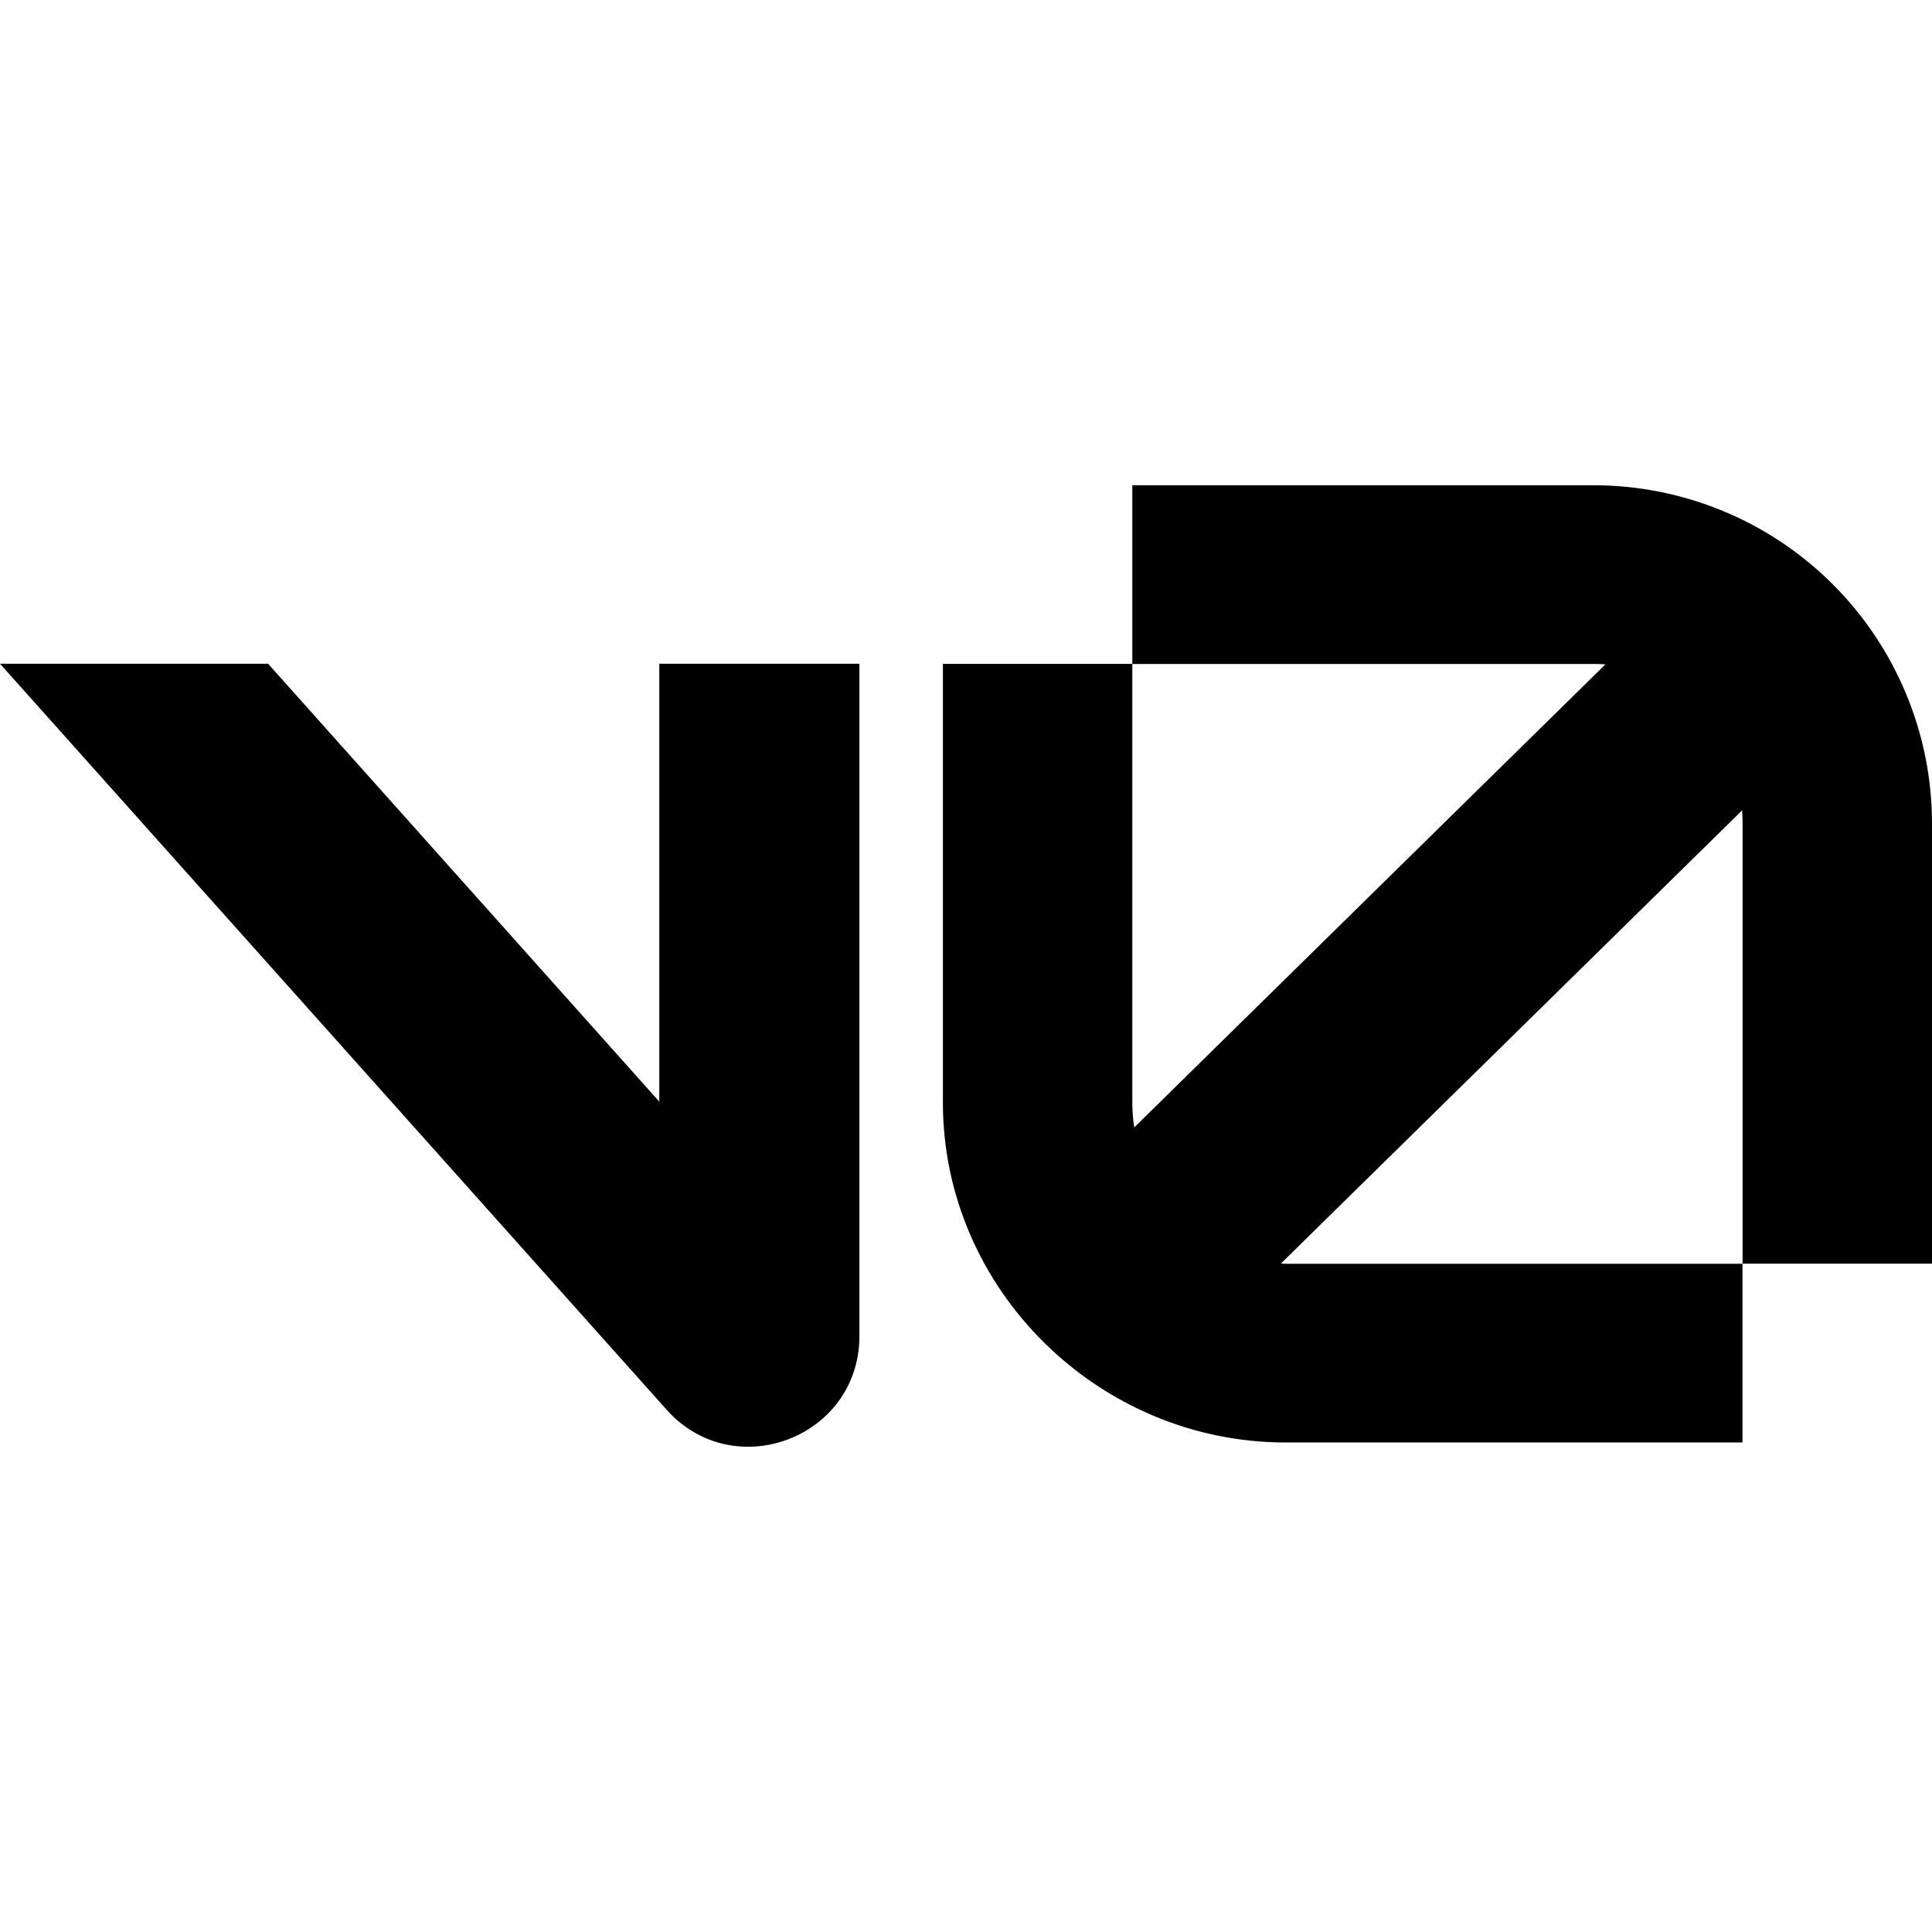
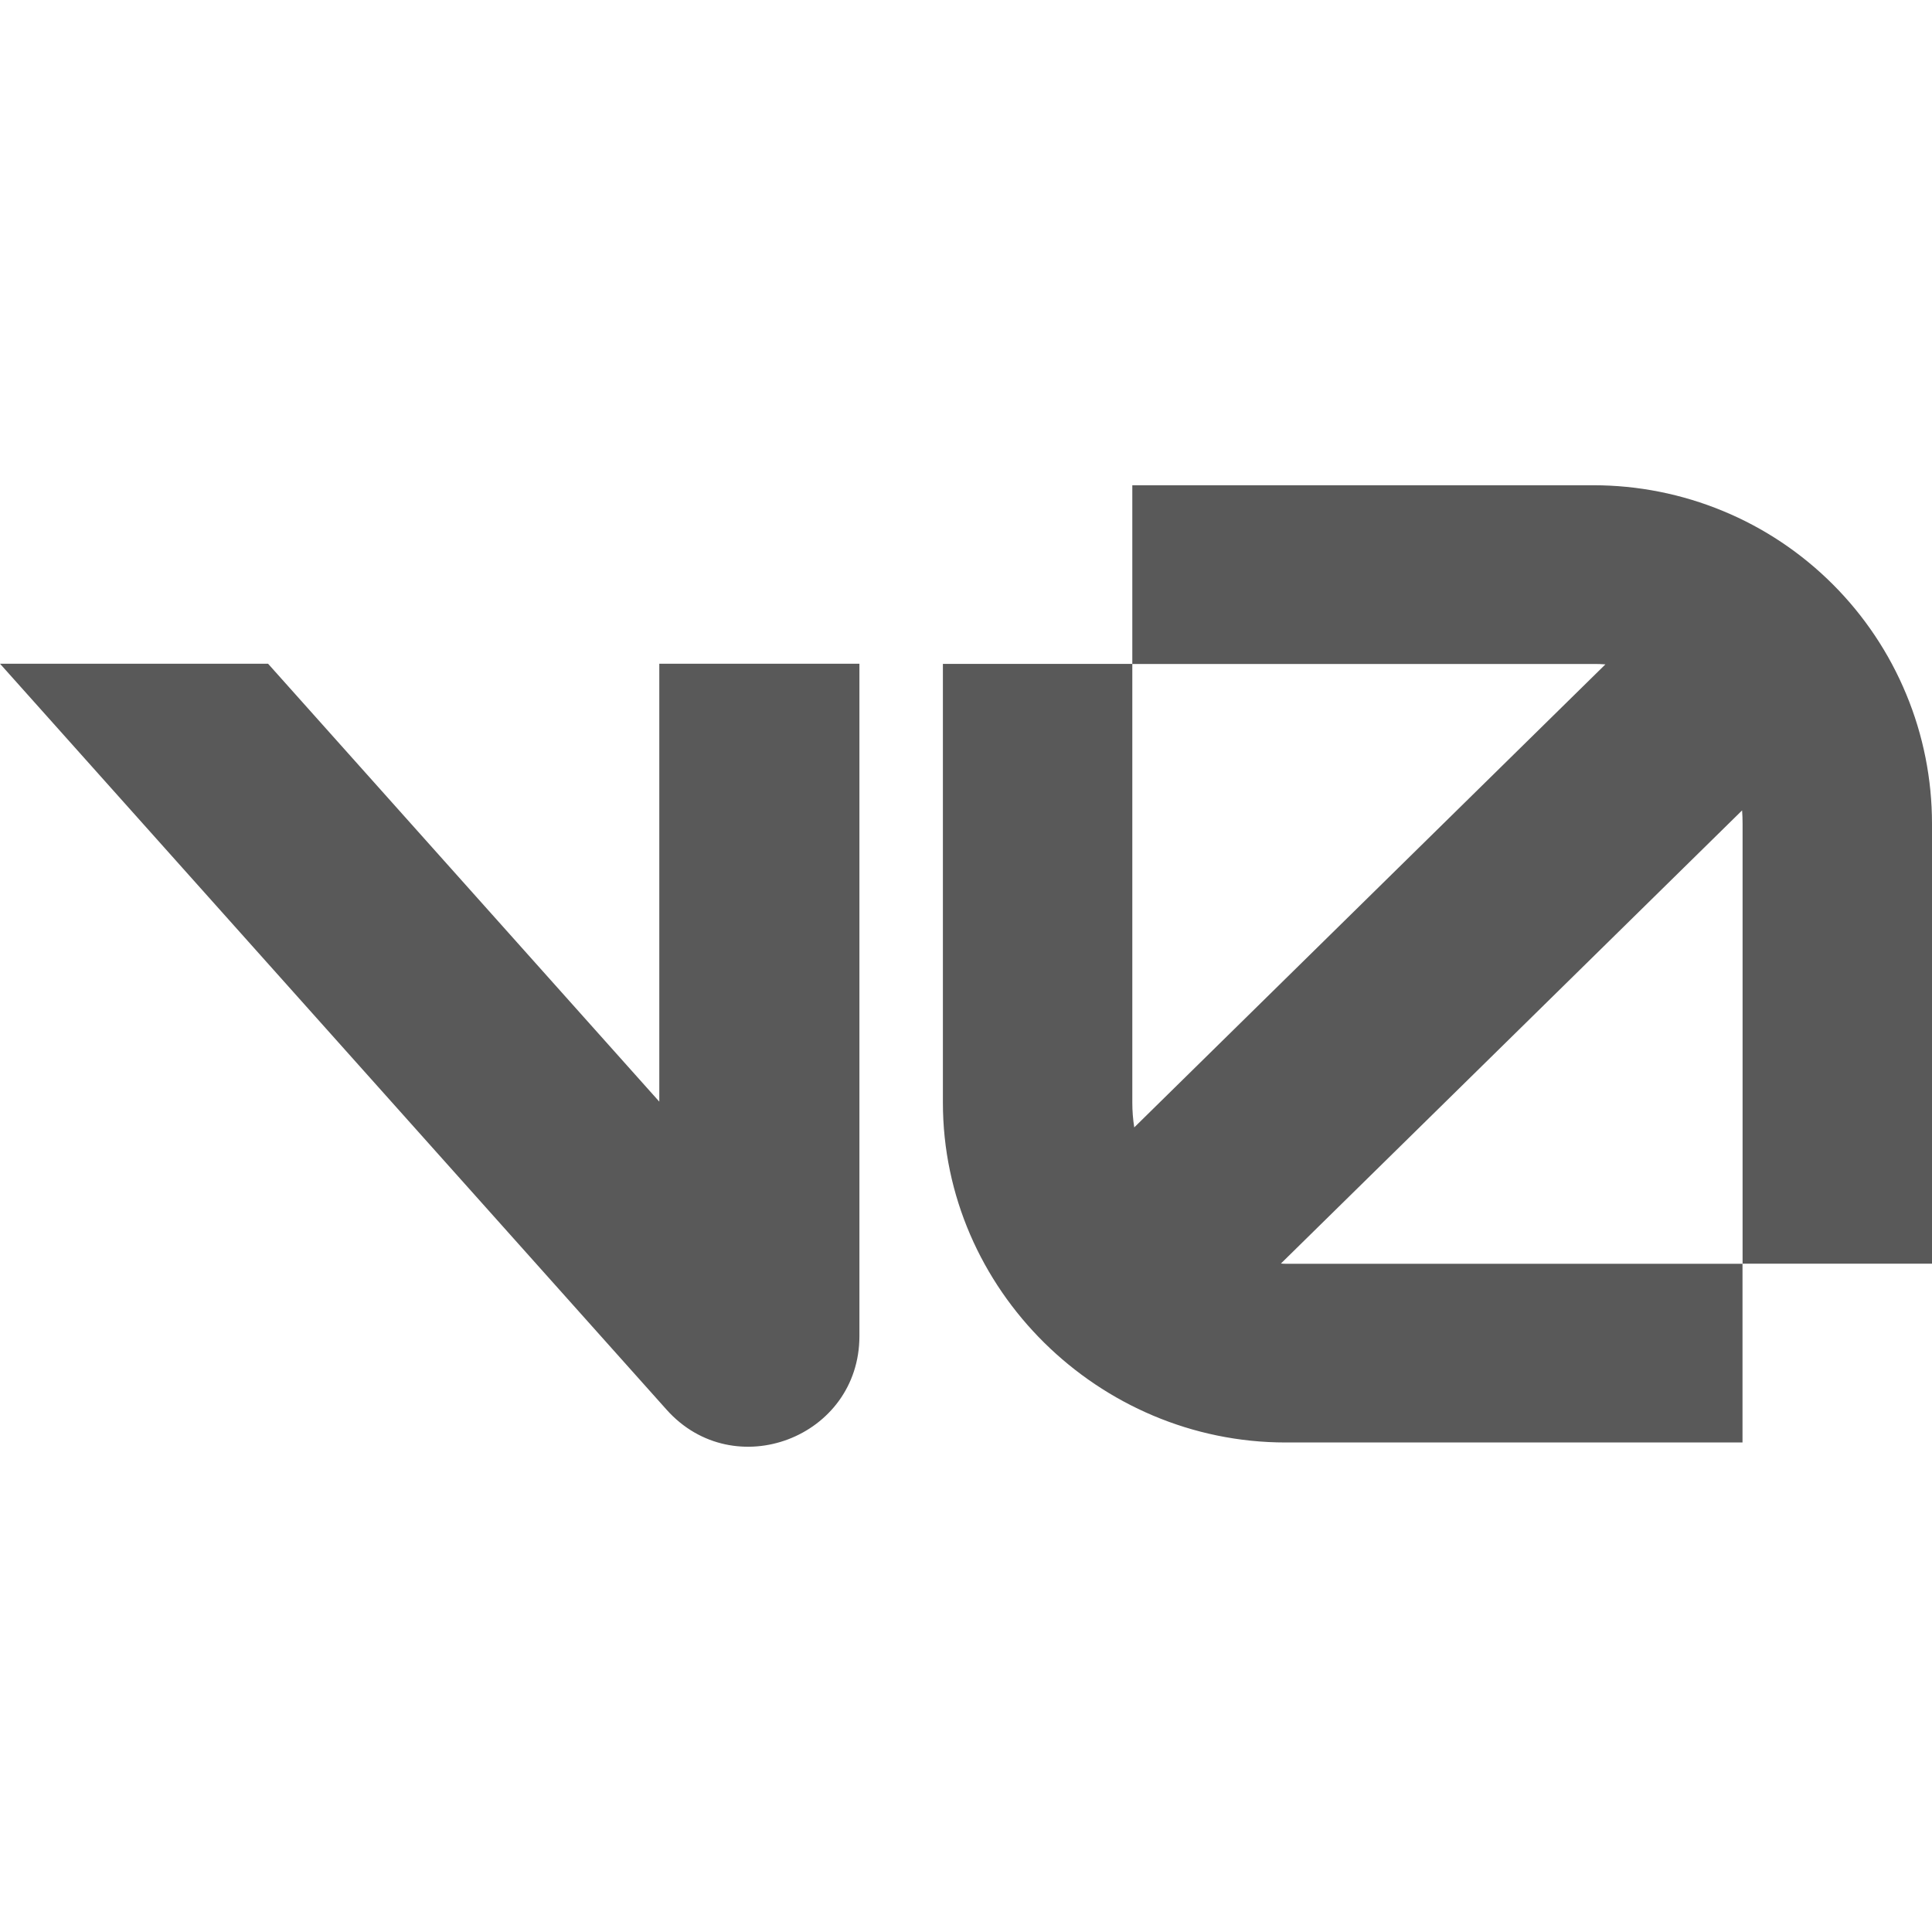
<svg xmlns="http://www.w3.org/2000/svg" width="24" height="24" viewBox="0 0 24 24" fill="none">
-   <path d="M14.066 6.028V8.248H19.795C19.845 8.248 19.894 8.249 19.943 8.253L14.09 14.005C14.074 13.903 14.066 13.8 14.066 13.696V8.247H11.713V13.697C11.713 16.019 13.648 17.919 15.971 17.919H21.646V15.699H15.971C15.951 15.699 15.931 15.698 15.912 15.696L21.641 10.067C21.645 10.122 21.647 10.177 21.647 10.233V15.698H24V10.233C24 9.681 23.892 9.134 23.68 8.624C23.469 8.114 23.159 7.65 22.769 7.26C22.378 6.869 21.915 6.559 21.404 6.348C20.894 6.137 20.347 6.028 19.795 6.028H14.066ZM0 8.245L8.28 17.511C9.119 18.451 10.676 17.857 10.676 16.597V8.245H8.19V13.685L3.33 8.245H0Z" fill="black" />
+   <path d="M14.066 6.028V8.248H19.795C19.845 8.248 19.894 8.249 19.943 8.253L14.09 14.005C14.074 13.903 14.066 13.8 14.066 13.696V8.247H11.713V13.697C11.713 16.019 13.648 17.919 15.971 17.919H21.646V15.699H15.971C15.951 15.699 15.931 15.698 15.912 15.696L21.641 10.067C21.645 10.122 21.647 10.177 21.647 10.233V15.698H24V10.233C24 9.681 23.892 9.134 23.68 8.624C23.469 8.114 23.159 7.65 22.769 7.26C22.378 6.869 21.915 6.559 21.404 6.348C20.894 6.137 20.347 6.028 19.795 6.028H14.066ZM0 8.245L8.28 17.511C9.119 18.451 10.676 17.857 10.676 16.597V8.245H8.19V13.685L3.33 8.245H0Z" fill="#595959" />
</svg>
